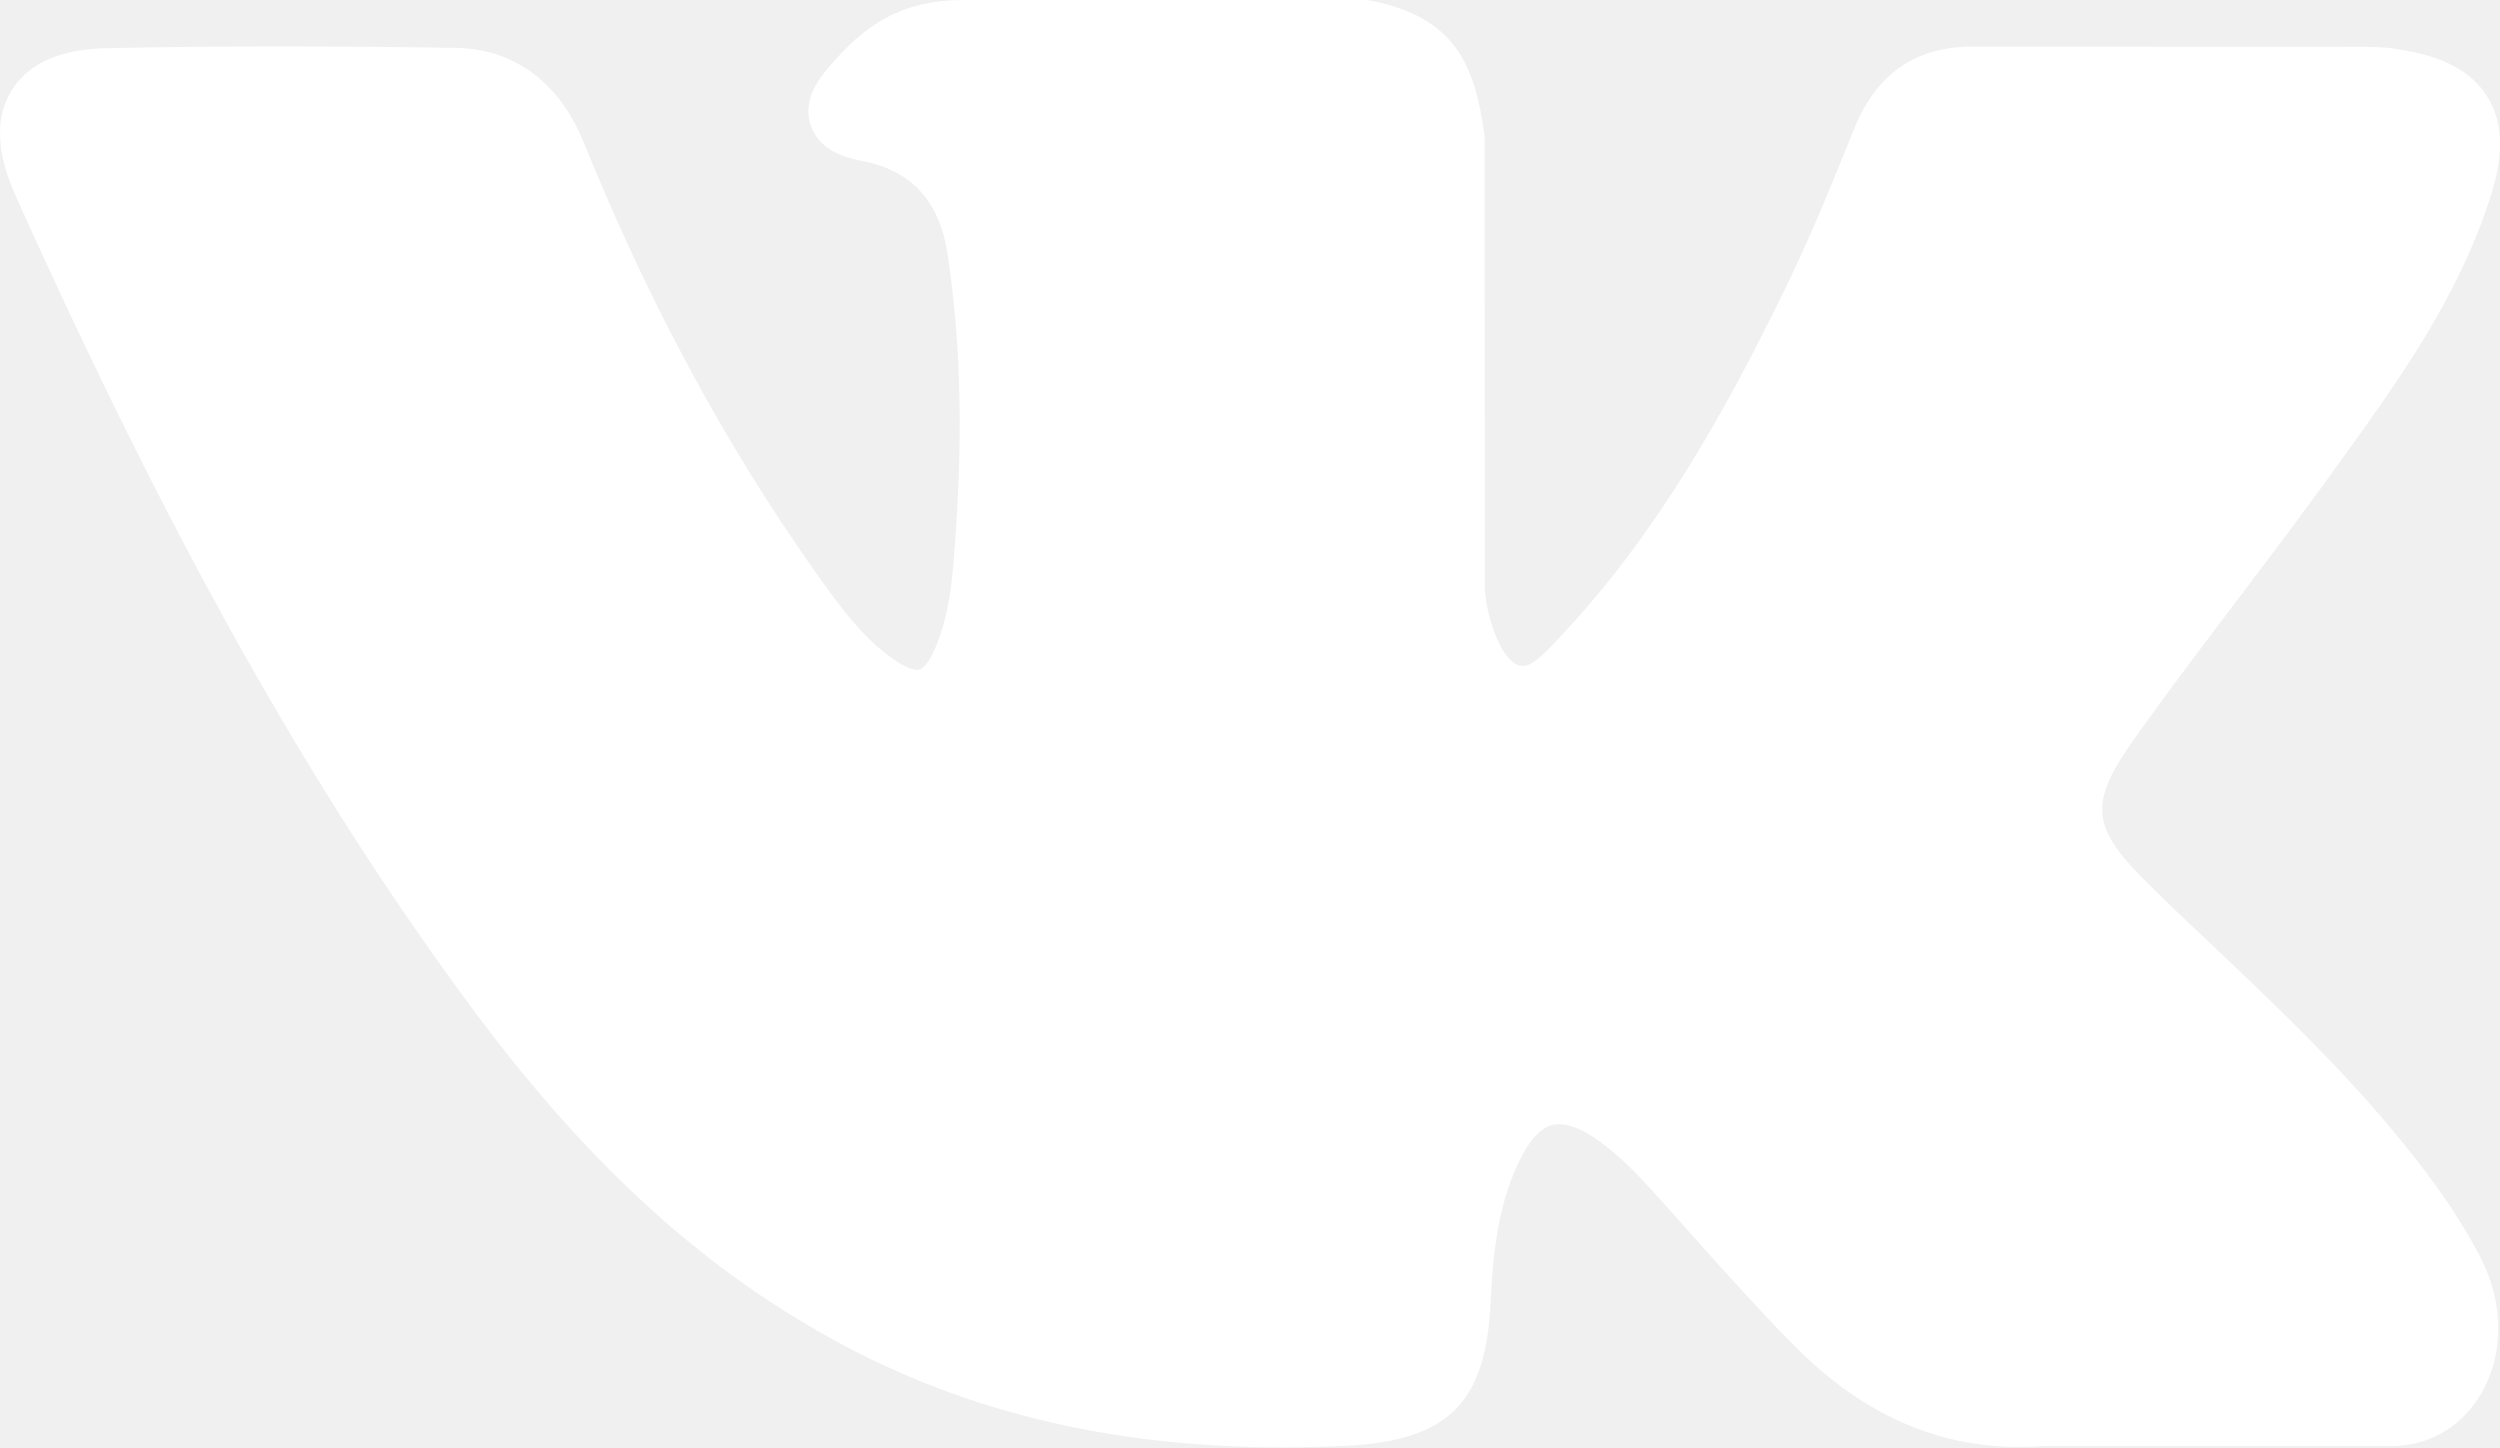
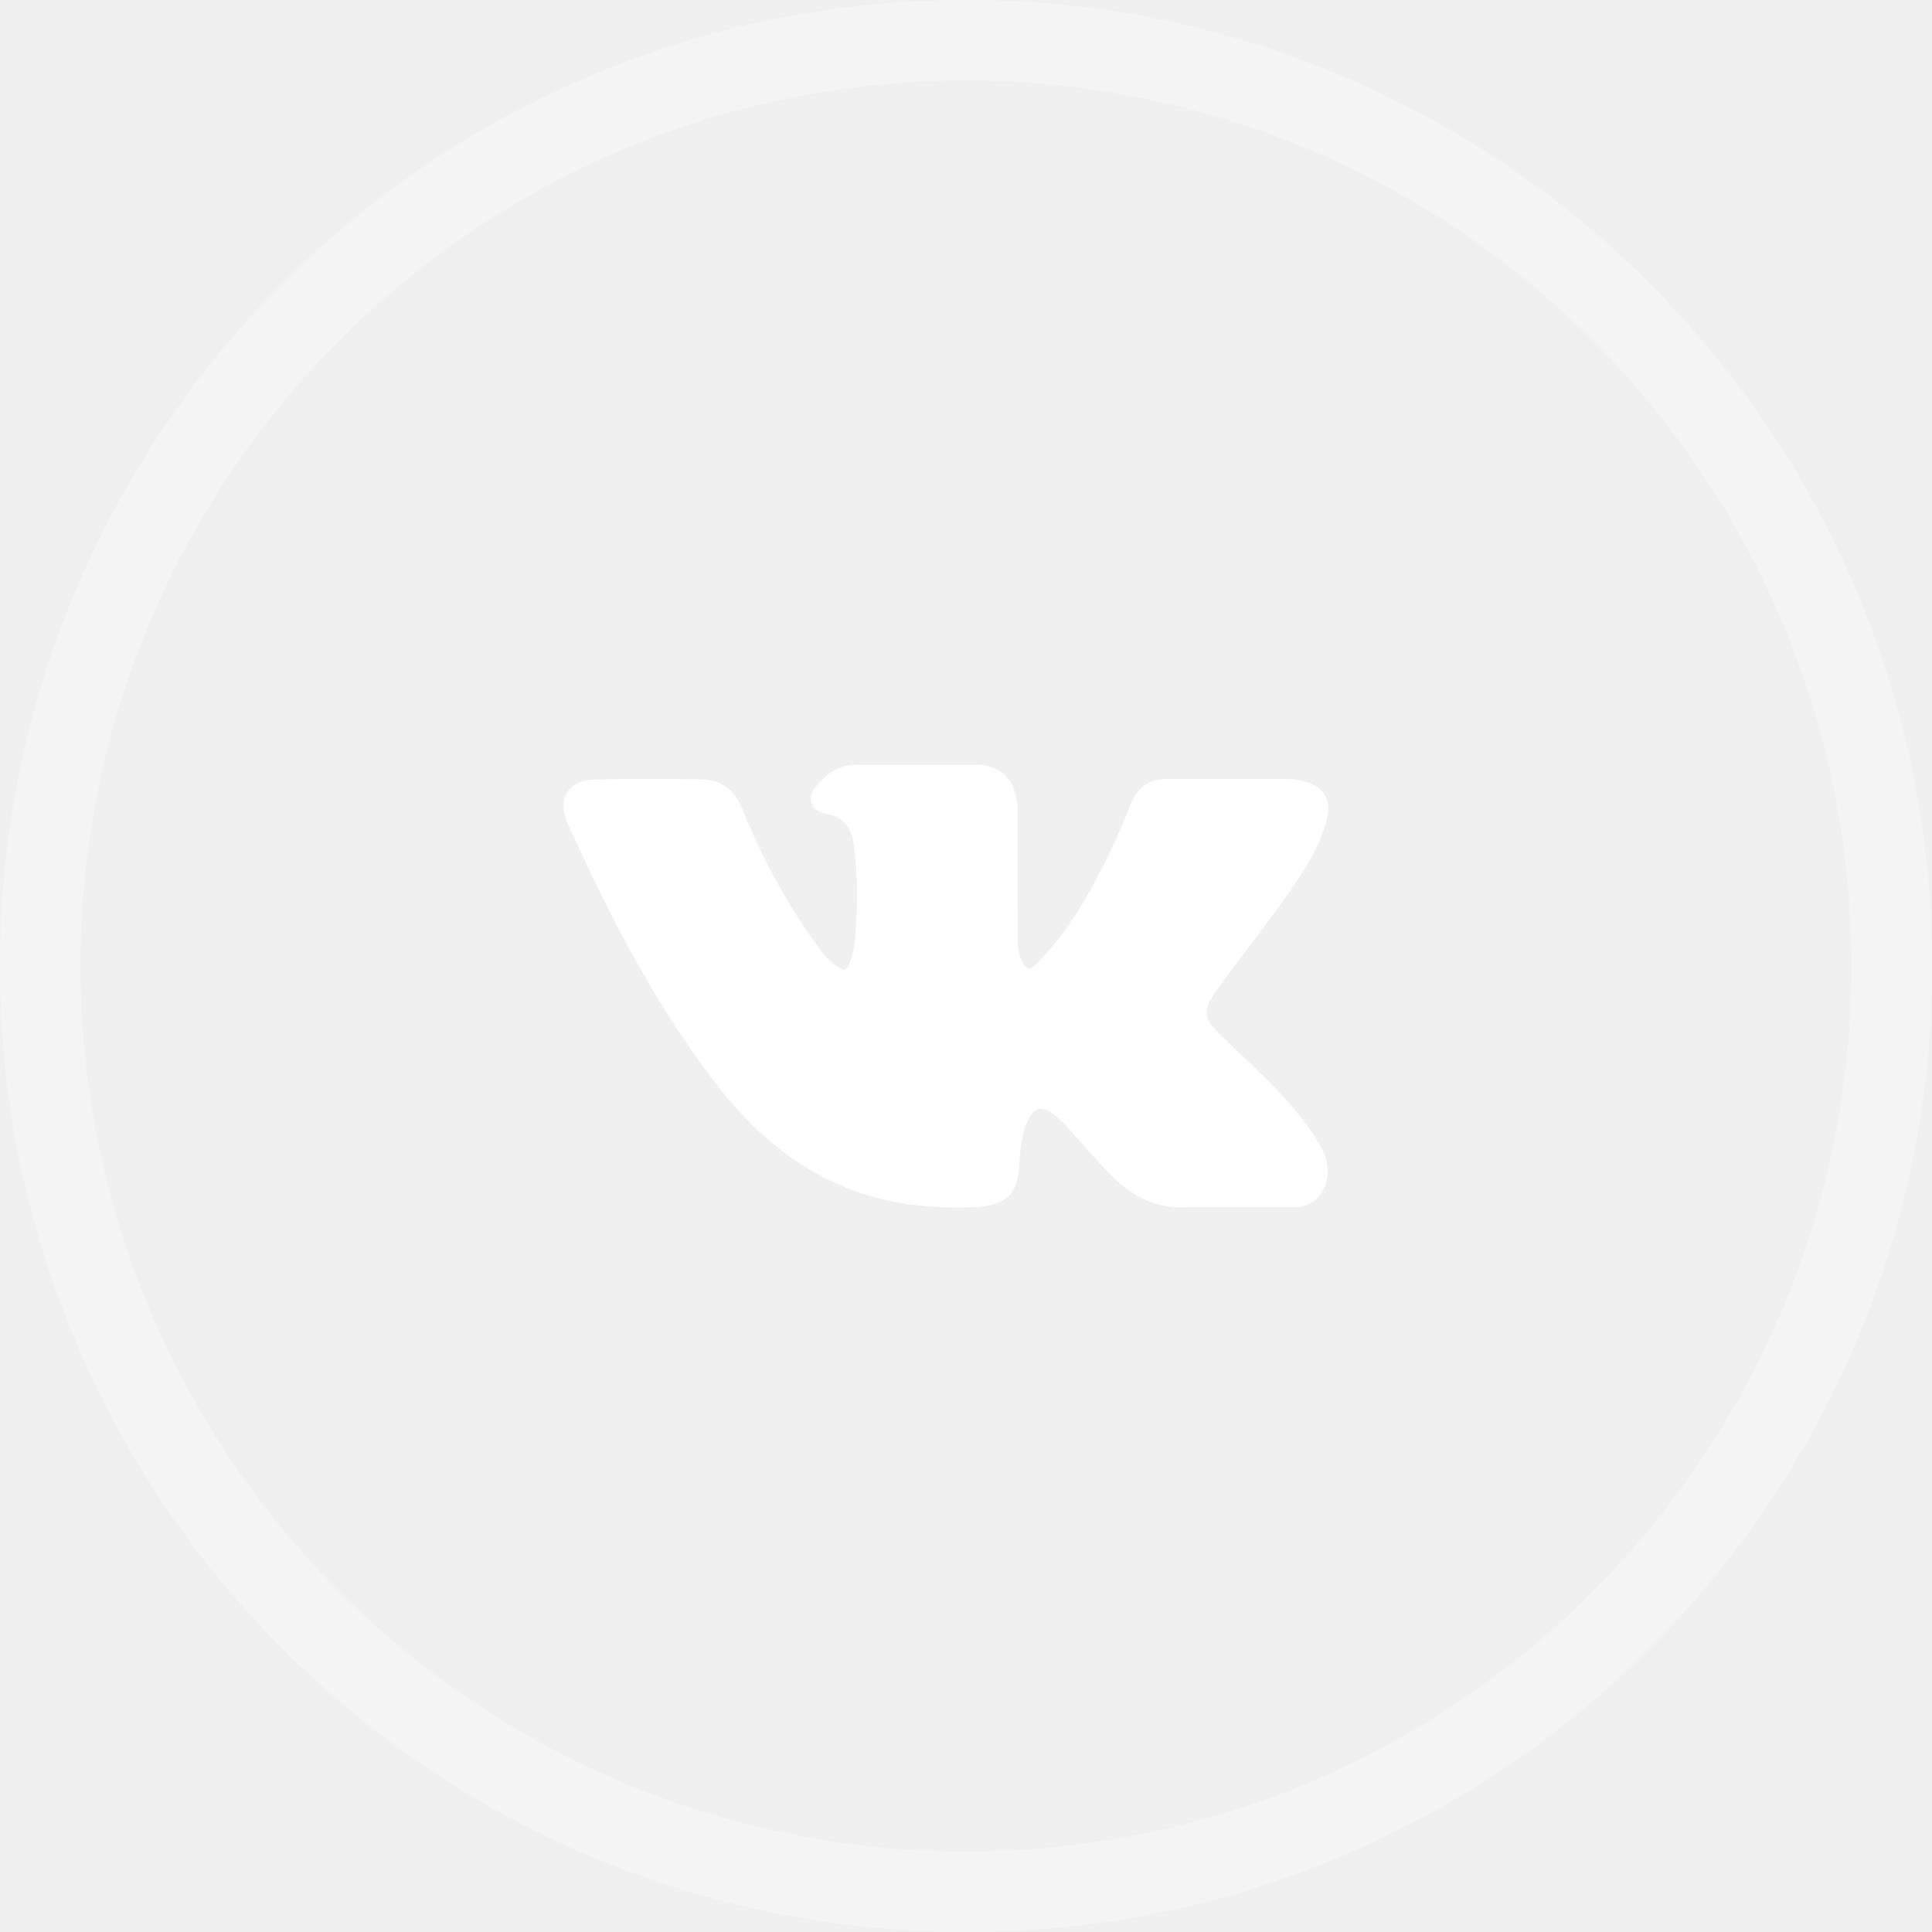
- <svg xmlns="http://www.w3.org/2000/svg" width="19" height="11" viewBox="0 0 19 11" fill="none">
-   <path fill-rule="evenodd" clip-rule="evenodd" d="M18.174 8.579C17.76 8.083 17.29 7.636 16.836 7.205C16.674 7.052 16.506 6.895 16.345 6.735C15.883 6.283 15.867 6.111 16.232 5.599C16.485 5.244 16.754 4.889 17.015 4.545C17.25 4.234 17.493 3.913 17.727 3.589L17.775 3.522C18.222 2.903 18.683 2.264 18.929 1.492C18.993 1.289 19.06 0.99 18.907 0.74C18.753 0.488 18.456 0.411 18.246 0.378C18.142 0.358 18.039 0.356 17.943 0.356L15.02 0.354H14.996C14.553 0.354 14.256 0.563 14.086 0.992C13.922 1.401 13.744 1.838 13.539 2.252C13.133 3.079 12.616 4.033 11.869 4.827L11.838 4.86C11.749 4.956 11.65 5.061 11.576 5.061C11.566 5.061 11.553 5.061 11.539 5.056C11.385 4.997 11.281 4.619 11.285 4.447C11.285 4.445 11.285 4.443 11.285 4.439L11.283 1.055C11.283 1.045 11.282 1.032 11.281 1.021C11.206 0.47 11.042 0.129 10.419 0.005C10.403 0.003 10.386 0 10.369 0H7.329C6.834 0 6.561 0.203 6.305 0.504C6.236 0.586 6.091 0.753 6.163 0.957C6.235 1.164 6.47 1.207 6.547 1.222C6.927 1.294 7.142 1.528 7.202 1.934C7.308 2.642 7.322 3.397 7.244 4.308C7.222 4.563 7.179 4.758 7.108 4.926C7.091 4.966 7.033 5.091 6.973 5.091C6.954 5.091 6.9 5.085 6.8 5.017C6.564 4.856 6.392 4.624 6.191 4.339C5.507 3.369 4.932 2.305 4.434 1.077C4.25 0.625 3.906 0.371 3.464 0.364C2.979 0.356 2.539 0.353 2.12 0.353C1.662 0.353 1.236 0.357 0.821 0.366C0.466 0.371 0.22 0.477 0.091 0.684C-0.039 0.887 -0.029 1.156 0.116 1.482C1.286 4.085 2.347 5.979 3.556 7.62C4.402 8.77 5.251 9.566 6.228 10.123C7.257 10.713 8.41 11 9.753 11C9.905 11 10.063 10.995 10.222 10.989C11.002 10.95 11.291 10.668 11.328 9.908C11.346 9.517 11.388 9.11 11.579 8.762C11.7 8.544 11.812 8.544 11.849 8.544C11.919 8.544 12.008 8.576 12.102 8.637C12.272 8.748 12.418 8.896 12.537 9.027C12.65 9.151 12.761 9.275 12.872 9.401C13.112 9.669 13.361 9.948 13.62 10.211C14.187 10.789 14.812 11.043 15.531 10.99H18.211C18.216 10.99 18.223 10.989 18.228 10.988C18.495 10.972 18.727 10.822 18.863 10.581C19.032 10.283 19.028 9.902 18.854 9.561C18.656 9.178 18.399 8.848 18.174 8.579Z" fill="white" />
+ <svg xmlns="http://www.w3.org/2000/svg" width="48" height="48" viewBox="0 0 48 48" fill="none">
+   <circle cx="24" cy="24" r="23" stroke="white" stroke-opacity="0.3" stroke-width="2" />
+   <path fill-rule="evenodd" clip-rule="evenodd" d="M32.174 27.579C31.76 27.083 31.29 26.636 30.836 26.205C30.674 26.052 30.506 25.895 30.345 25.735C29.883 25.284 29.866 25.111 30.232 24.599C30.485 24.244 30.754 23.889 31.015 23.545C31.25 23.234 31.493 22.913 31.727 22.589L31.775 22.523C32.222 21.903 32.683 21.264 32.929 20.492C32.993 20.289 33.06 19.99 32.907 19.739C32.753 19.488 32.456 19.411 32.246 19.378C32.142 19.358 32.039 19.355 31.943 19.355L29.02 19.354H28.996C28.553 19.354 28.256 19.563 28.086 19.991C27.922 20.401 27.744 20.838 27.539 21.252C27.133 22.079 26.616 23.033 25.869 23.827L25.838 23.86C25.749 23.956 25.65 24.061 25.576 24.061C25.566 24.061 25.553 24.061 25.539 24.056C25.385 23.997 25.281 23.619 25.285 23.447C25.285 23.445 25.285 23.442 25.285 23.439L25.283 20.055C25.283 20.045 25.282 20.032 25.281 20.021C25.206 19.47 25.042 19.129 24.419 19.006C24.403 19.003 24.386 19 24.369 19H21.329C20.834 19 20.561 19.203 20.305 19.504C20.236 19.586 20.091 19.753 20.163 19.957C20.235 20.164 20.47 20.207 20.547 20.221C20.927 20.294 21.142 20.528 21.202 20.934C21.308 21.642 21.322 22.397 21.244 23.308C21.222 23.563 21.179 23.758 21.108 23.926C21.091 23.966 21.033 24.091 20.973 24.091C20.954 24.091 20.9 24.085 20.8 24.017C20.564 23.856 20.392 23.624 20.191 23.339C19.507 22.369 18.932 21.305 18.434 20.077C18.25 19.625 17.906 19.371 17.464 19.364C16.979 19.355 16.54 19.353 16.12 19.353C15.662 19.353 15.236 19.357 14.821 19.366C14.466 19.371 14.22 19.477 14.091 19.684C13.961 19.887 13.97 20.156 14.116 20.482C15.286 23.085 16.347 24.979 17.556 26.619C18.402 27.77 19.251 28.566 20.228 29.123C21.257 29.713 22.41 30 23.753 30C23.905 30 24.063 29.995 24.222 29.989C25.002 29.951 25.291 29.668 25.328 28.908C25.346 28.517 25.388 28.11 25.579 27.762C25.7 27.544 25.812 27.544 25.849 27.544C25.919 27.544 26.008 27.576 26.102 27.637C26.272 27.748 26.418 27.896 26.537 28.027C26.65 28.151 26.761 28.275 26.872 28.401C27.112 28.669 27.361 28.948 27.62 29.211C28.187 29.789 28.812 30.043 29.531 29.99H32.211C32.216 29.99 32.223 29.989 32.228 29.988C32.495 29.972 32.727 29.822 32.862 29.581C33.032 29.283 33.028 28.902 32.853 28.561C32.656 28.178 32.399 27.848 32.174 27.579Z" fill="white" />
</svg>
